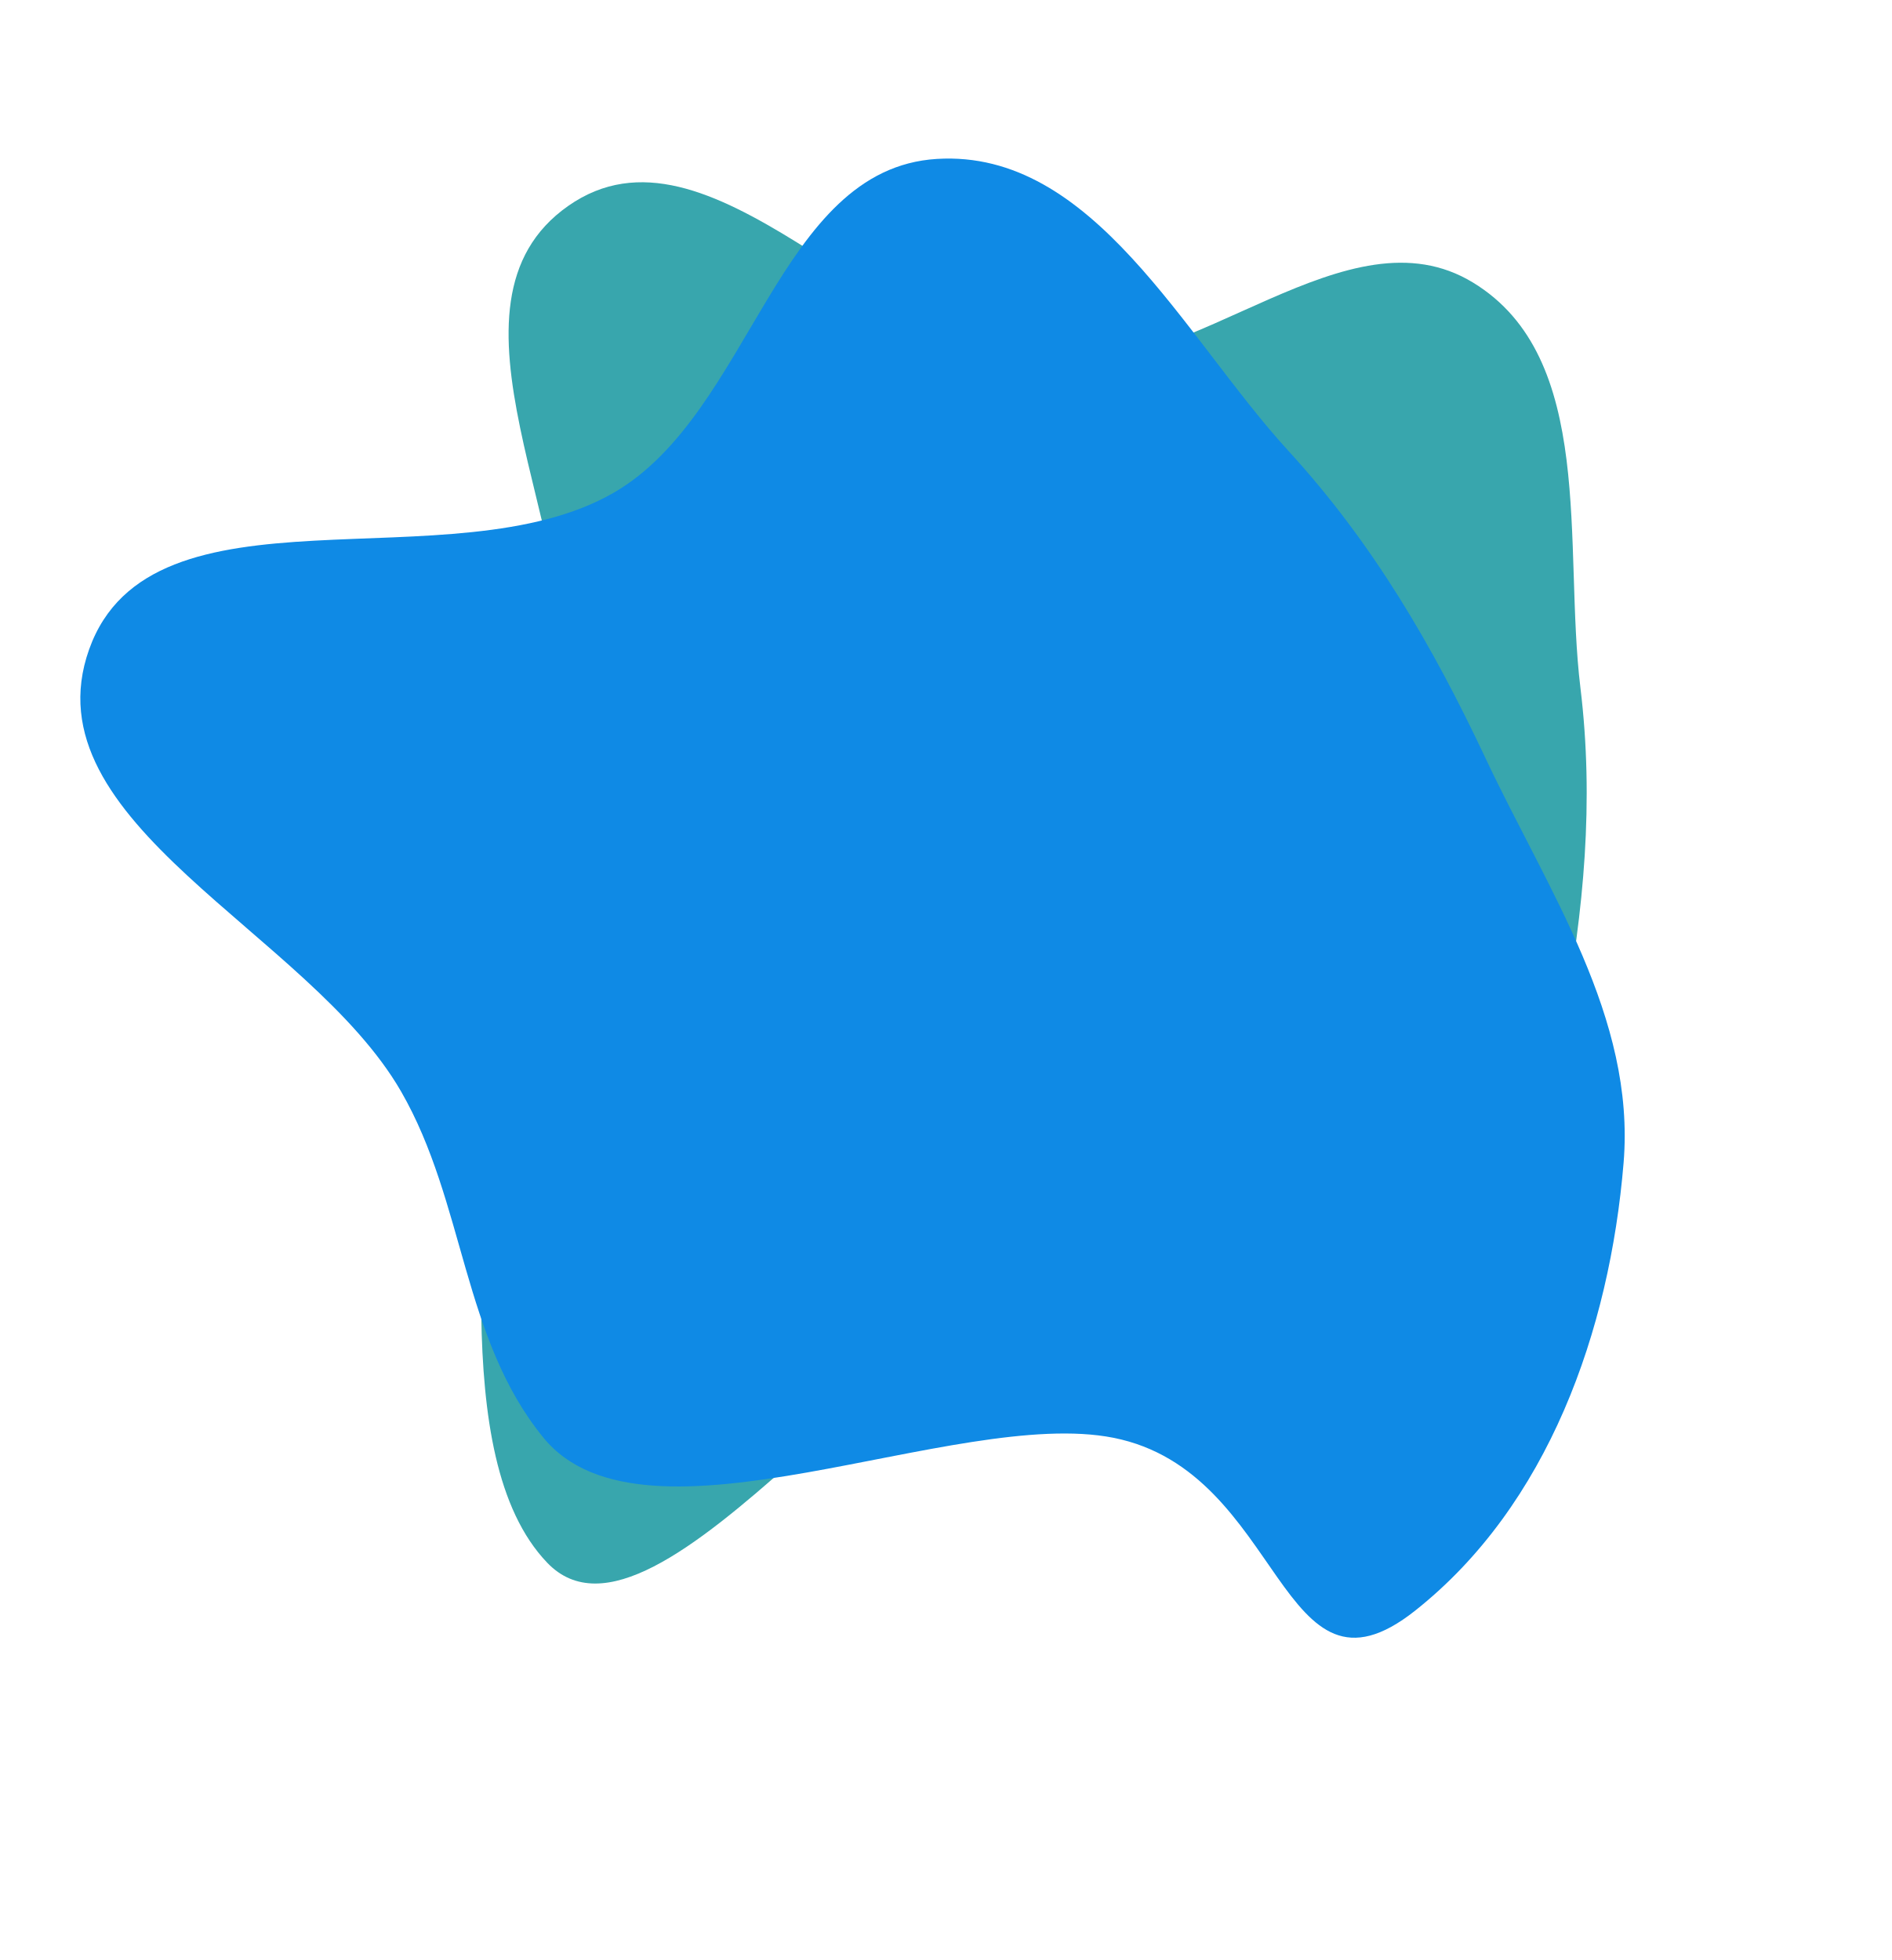
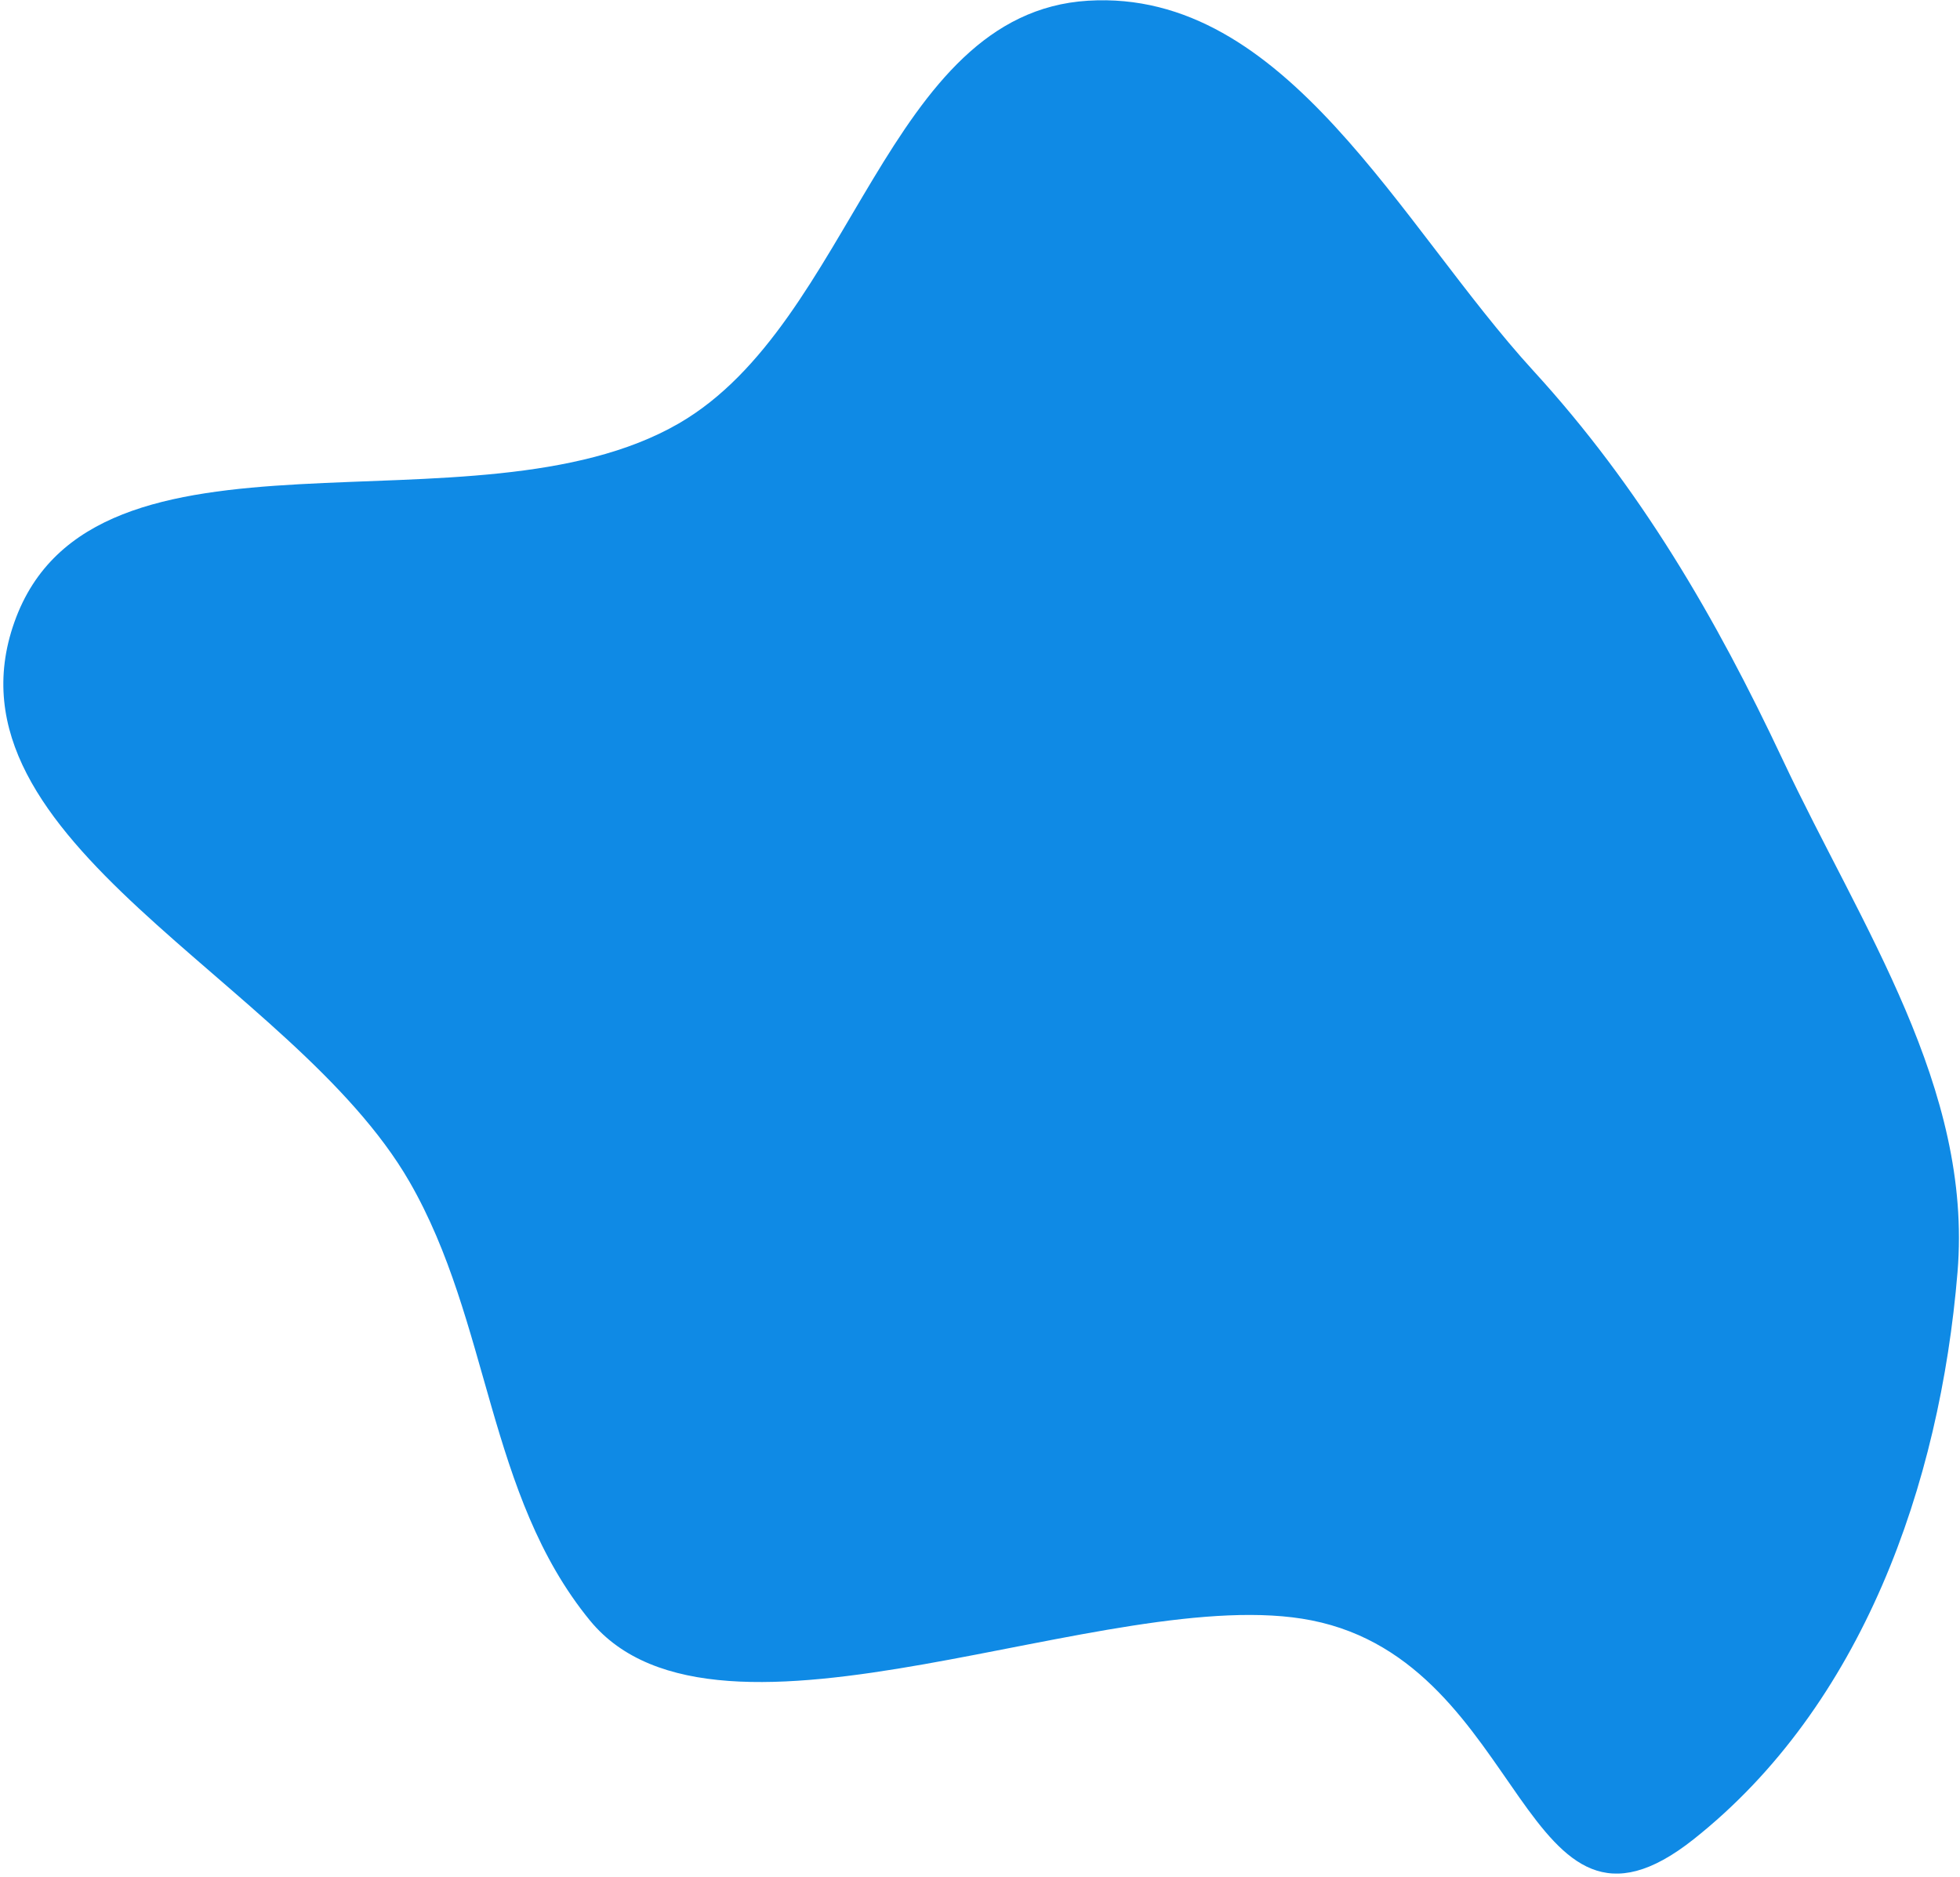
- <svg xmlns="http://www.w3.org/2000/svg" viewBox="0 0 633 656" fill="none">
-   <path fill-rule="evenodd" clip-rule="evenodd" d="M351.028 121.796C400.254 125.969 450.936 68.966 492.962 94.576C534.286 119.759 523.123 182.635 528.899 230.188C533.524 268.263 530.042 304.542 523.048 342.264C514.832 386.57 514.042 434.016 484.703 468.543C450.826 508.411 412.59 420.636 359.929 423.751C306.07 426.938 220.164 561.707 183.123 523.031C148.902 487.299 165.455 396.664 162.277 347.623C159.727 308.268 185.047 274.499 188.975 235.255C194.637 178.688 143.166 101.82 190.176 68.907C237.413 35.834 293.302 116.902 351.028 121.796Z" fill="#38A6AD" />
-   <path fill-rule="evenodd" clip-rule="evenodd" d="M205.423 164.888C251.549 138.194 260.172 56.471 313.531 53.189C365.997 49.963 396.004 112.488 431.257 150.999C459.482 181.833 479.41 216.084 497.149 253.778C517.985 298.053 547.369 340.522 543.347 389.183C538.703 445.372 518.105 503.825 473.567 539.089C428.015 575.155 429.866 492.575 372.626 481.219C319.745 470.726 215.791 522.65 181.89 481.219C154.686 447.971 155.638 402.462 134.226 365.313C103.361 311.766 9.16 275.523 29.814 217.382C50.568 158.959 151.333 196.191 205.423 164.888Z" fill="#0F8AE5" />
+ <svg xmlns="http://www.w3.org/2000/svg" width="518" height="496" viewBox="0 0 518 496" fill="none">
+   <path fill-rule="evenodd" clip-rule="evenodd" d="M179.423 111.888C225.549 85.194 234.172 3.471 287.531 0.189C339.997 -3.037 370.004 59.488 405.257 97.999C433.482 128.833 453.41 163.084 471.149 200.778C491.985 245.053 521.369 287.522 517.347 336.183C512.703 392.372 492.105 450.825 447.567 486.089C402.015 522.155 403.866 439.575 346.626 428.219C293.745 417.726 189.791 469.65 155.89 428.219C128.686 394.971 129.638 349.462 108.226 312.313C77.361 258.766 -16.84 222.523 3.814 164.382C24.568 105.959 125.333 143.191 179.423 111.888Z" fill="#0F8AE5" />
</svg>
